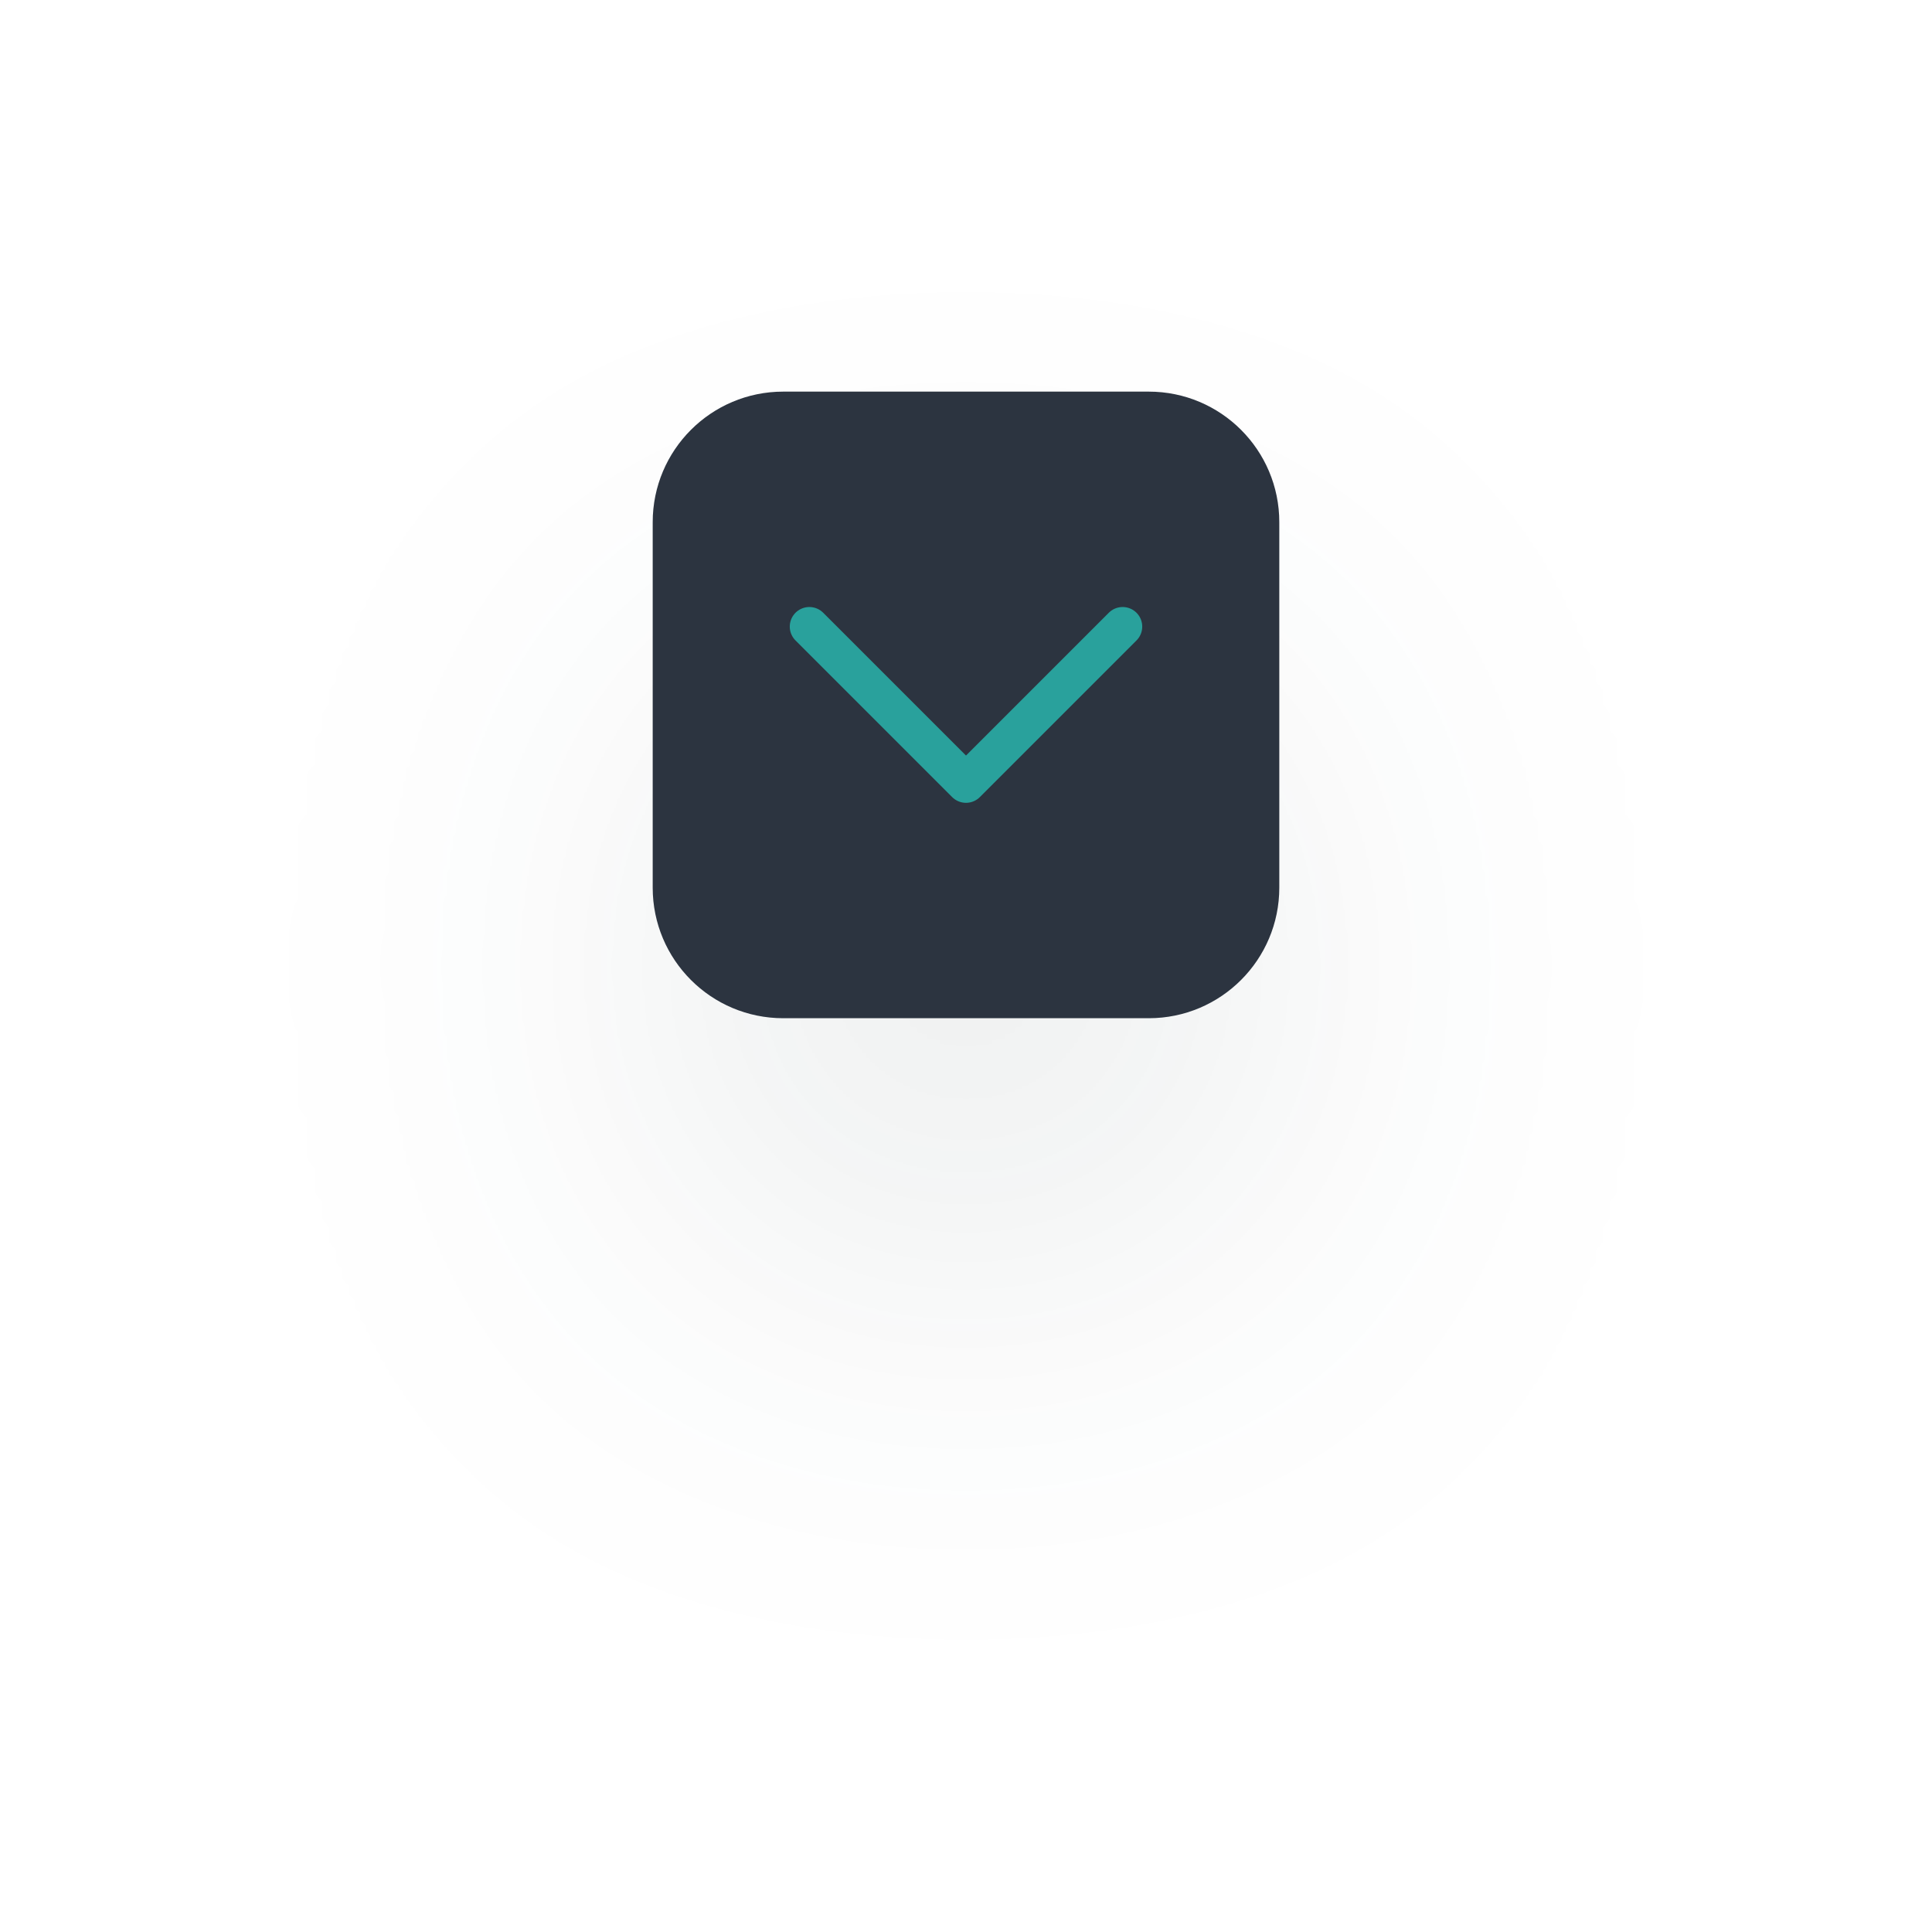
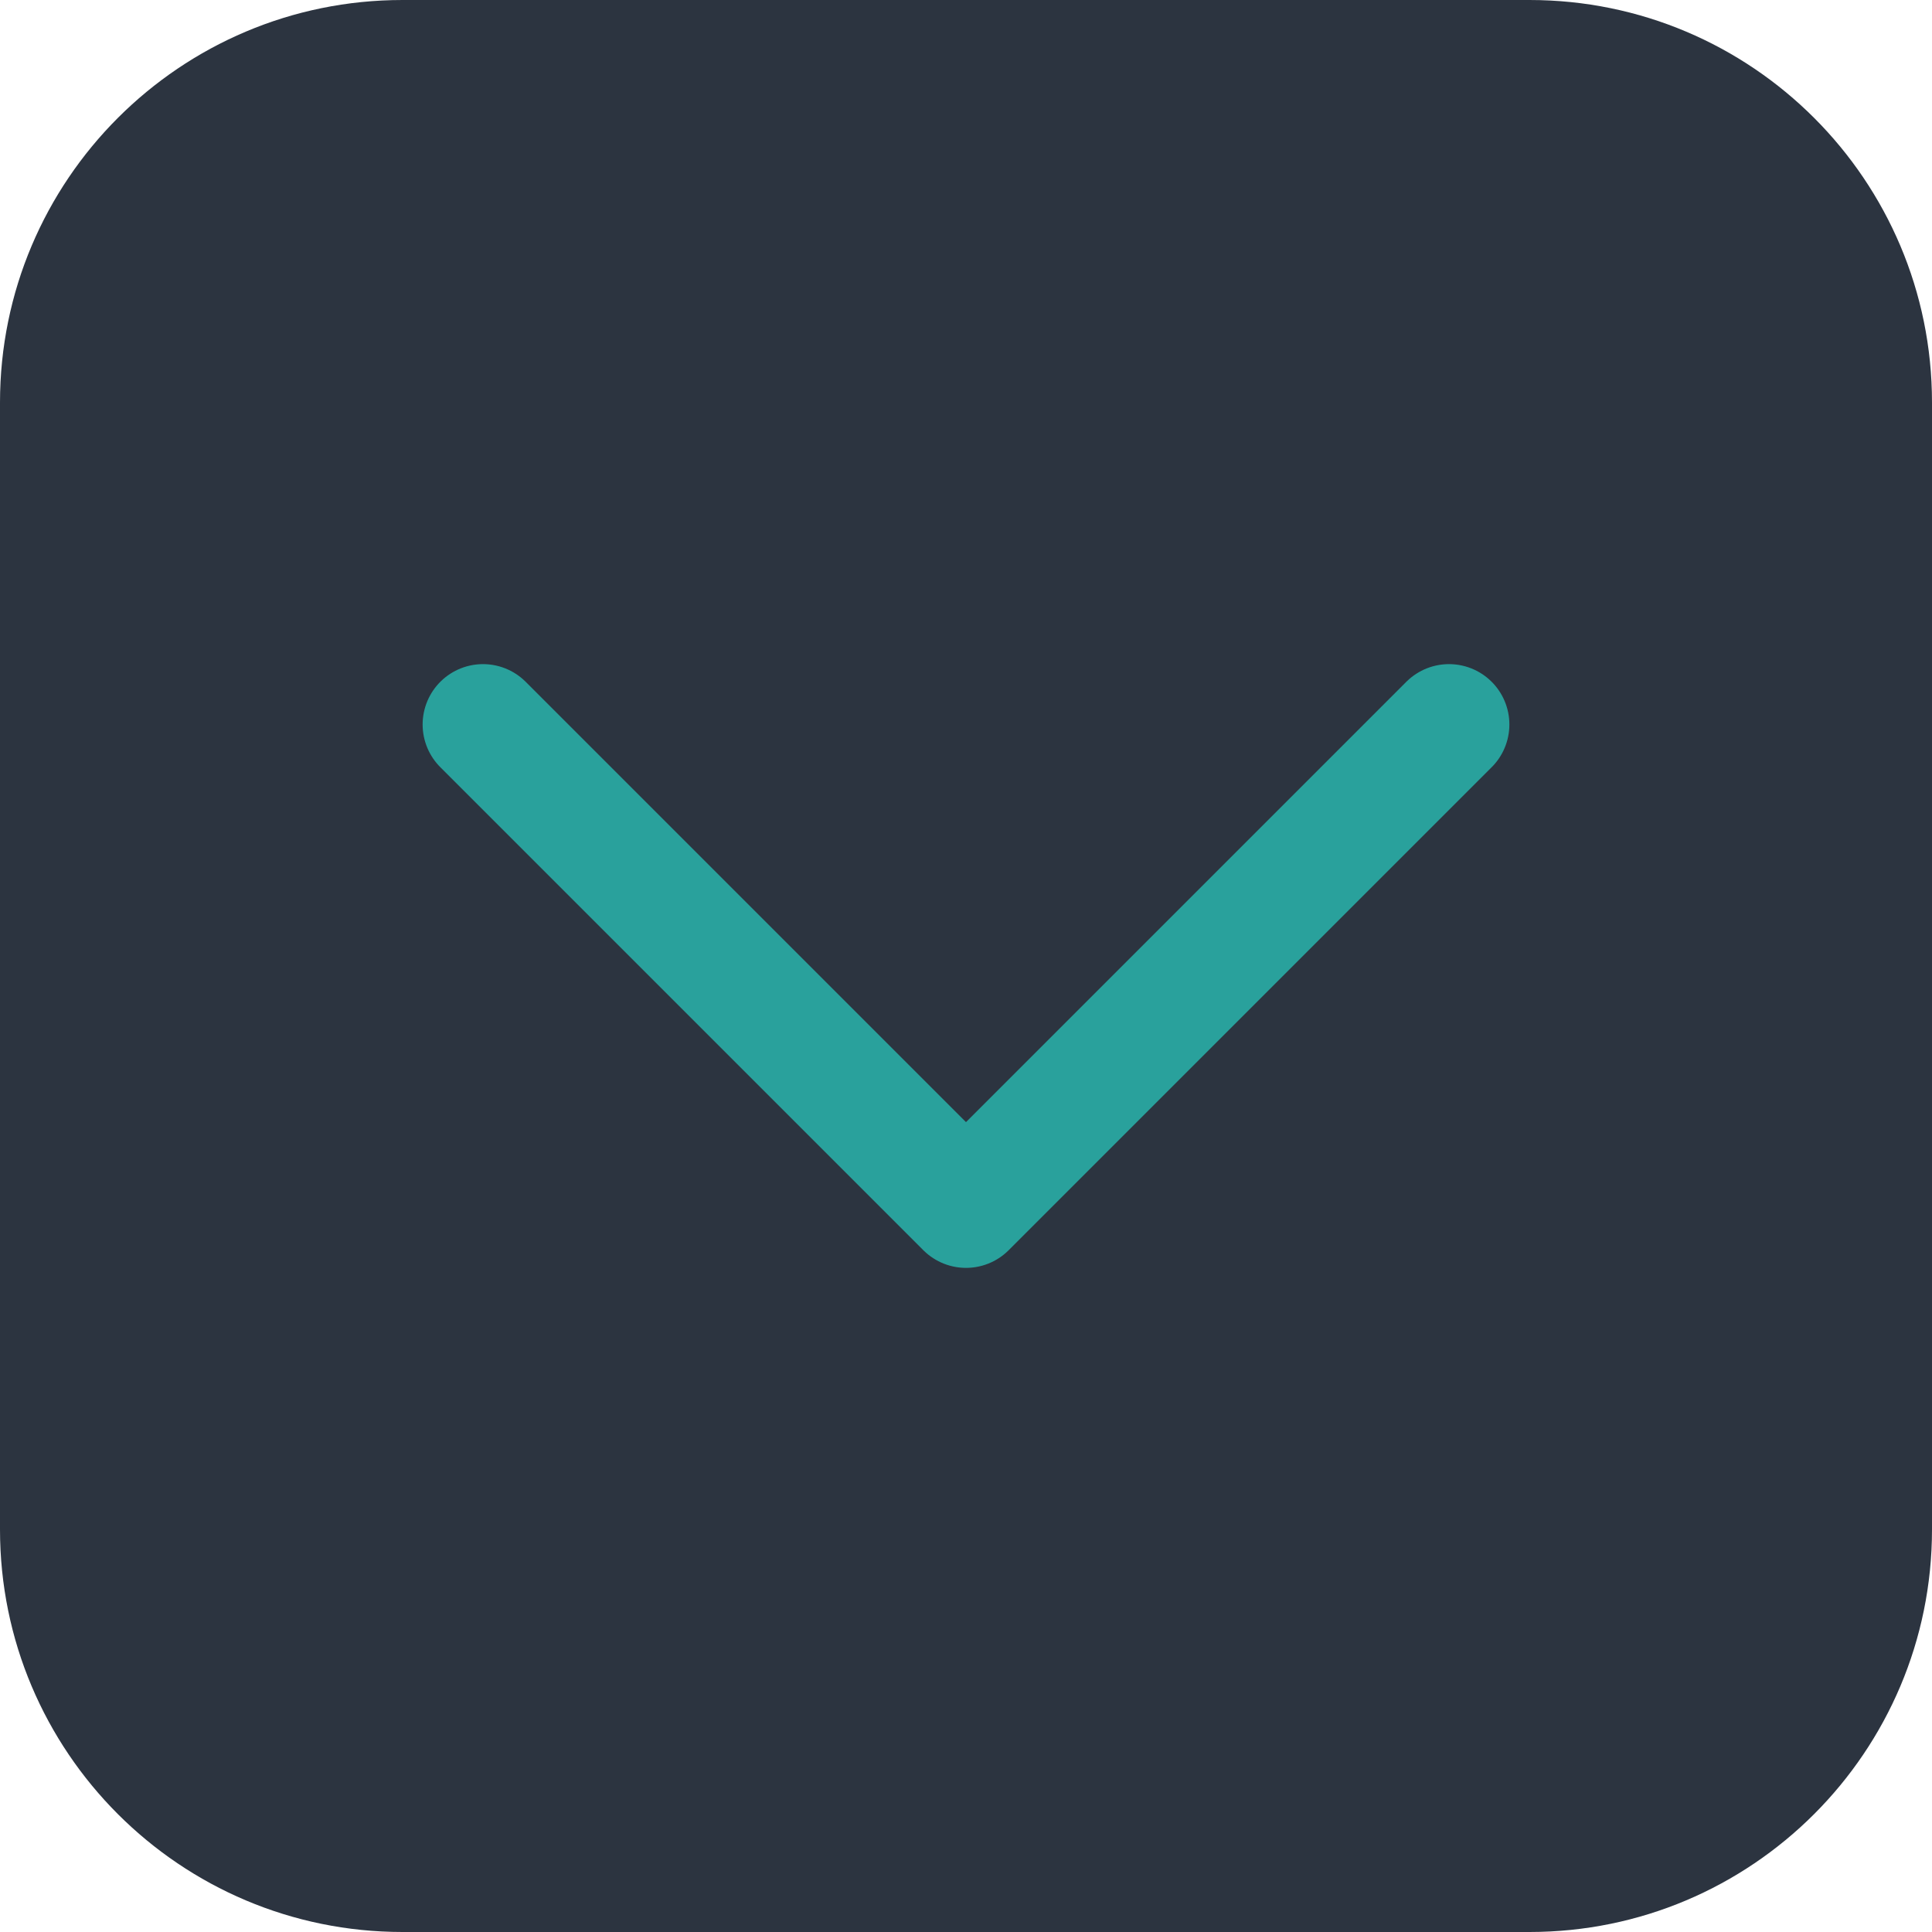
- <svg xmlns="http://www.w3.org/2000/svg" width="74" height="74" viewBox="0 0 74 74" fill="none">
-   <g filter="url(#filter0_d)">
-     <rect x="25" y="15" width="24" height="24" rx="5" fill="#2C3440" />
-     <path d="M31 24L37 30L43 24" stroke="#29A19C" stroke-width="1.5" stroke-linecap="round" stroke-linejoin="round" />
-   </g>
-   <defs>
-     <filter id="filter0_d" x="0" y="0" width="74" height="74" filterUnits="userSpaceOnUse" color-interpolation-filters="sRGB">
-       <feFlood flood-opacity="0" result="BackgroundImageFix" />
-       <feColorMatrix in="SourceAlpha" type="matrix" values="0 0 0 0 0 0 0 0 0 0 0 0 0 0 0 0 0 0 127 0" result="hardAlpha" />
-       <feOffset dy="10" />
-       <feGaussianBlur stdDeviation="12.5" />
-       <feColorMatrix type="matrix" values="0 0 0 0 0.114 0 0 0 0 0.204 0 0 0 0 0.212 0 0 0 0.08 0" />
-       <feBlend mode="normal" in2="BackgroundImageFix" result="effect1_dropShadow" />
-       <feBlend mode="normal" in="SourceGraphic" in2="effect1_dropShadow" result="shape" />
-     </filter>
-   </defs>
+ <svg xmlns="http://www.w3.org/2000/svg" width="24" height="24" viewBox="0 0 24 24" fill="none">
+   <rect width="24" height="24" rx="5" fill="#2C3440" />
+   <path d="M6 9L12 15L18 9" stroke="#29A19C" stroke-width="1.5" stroke-linecap="round" stroke-linejoin="round" />
</svg>
